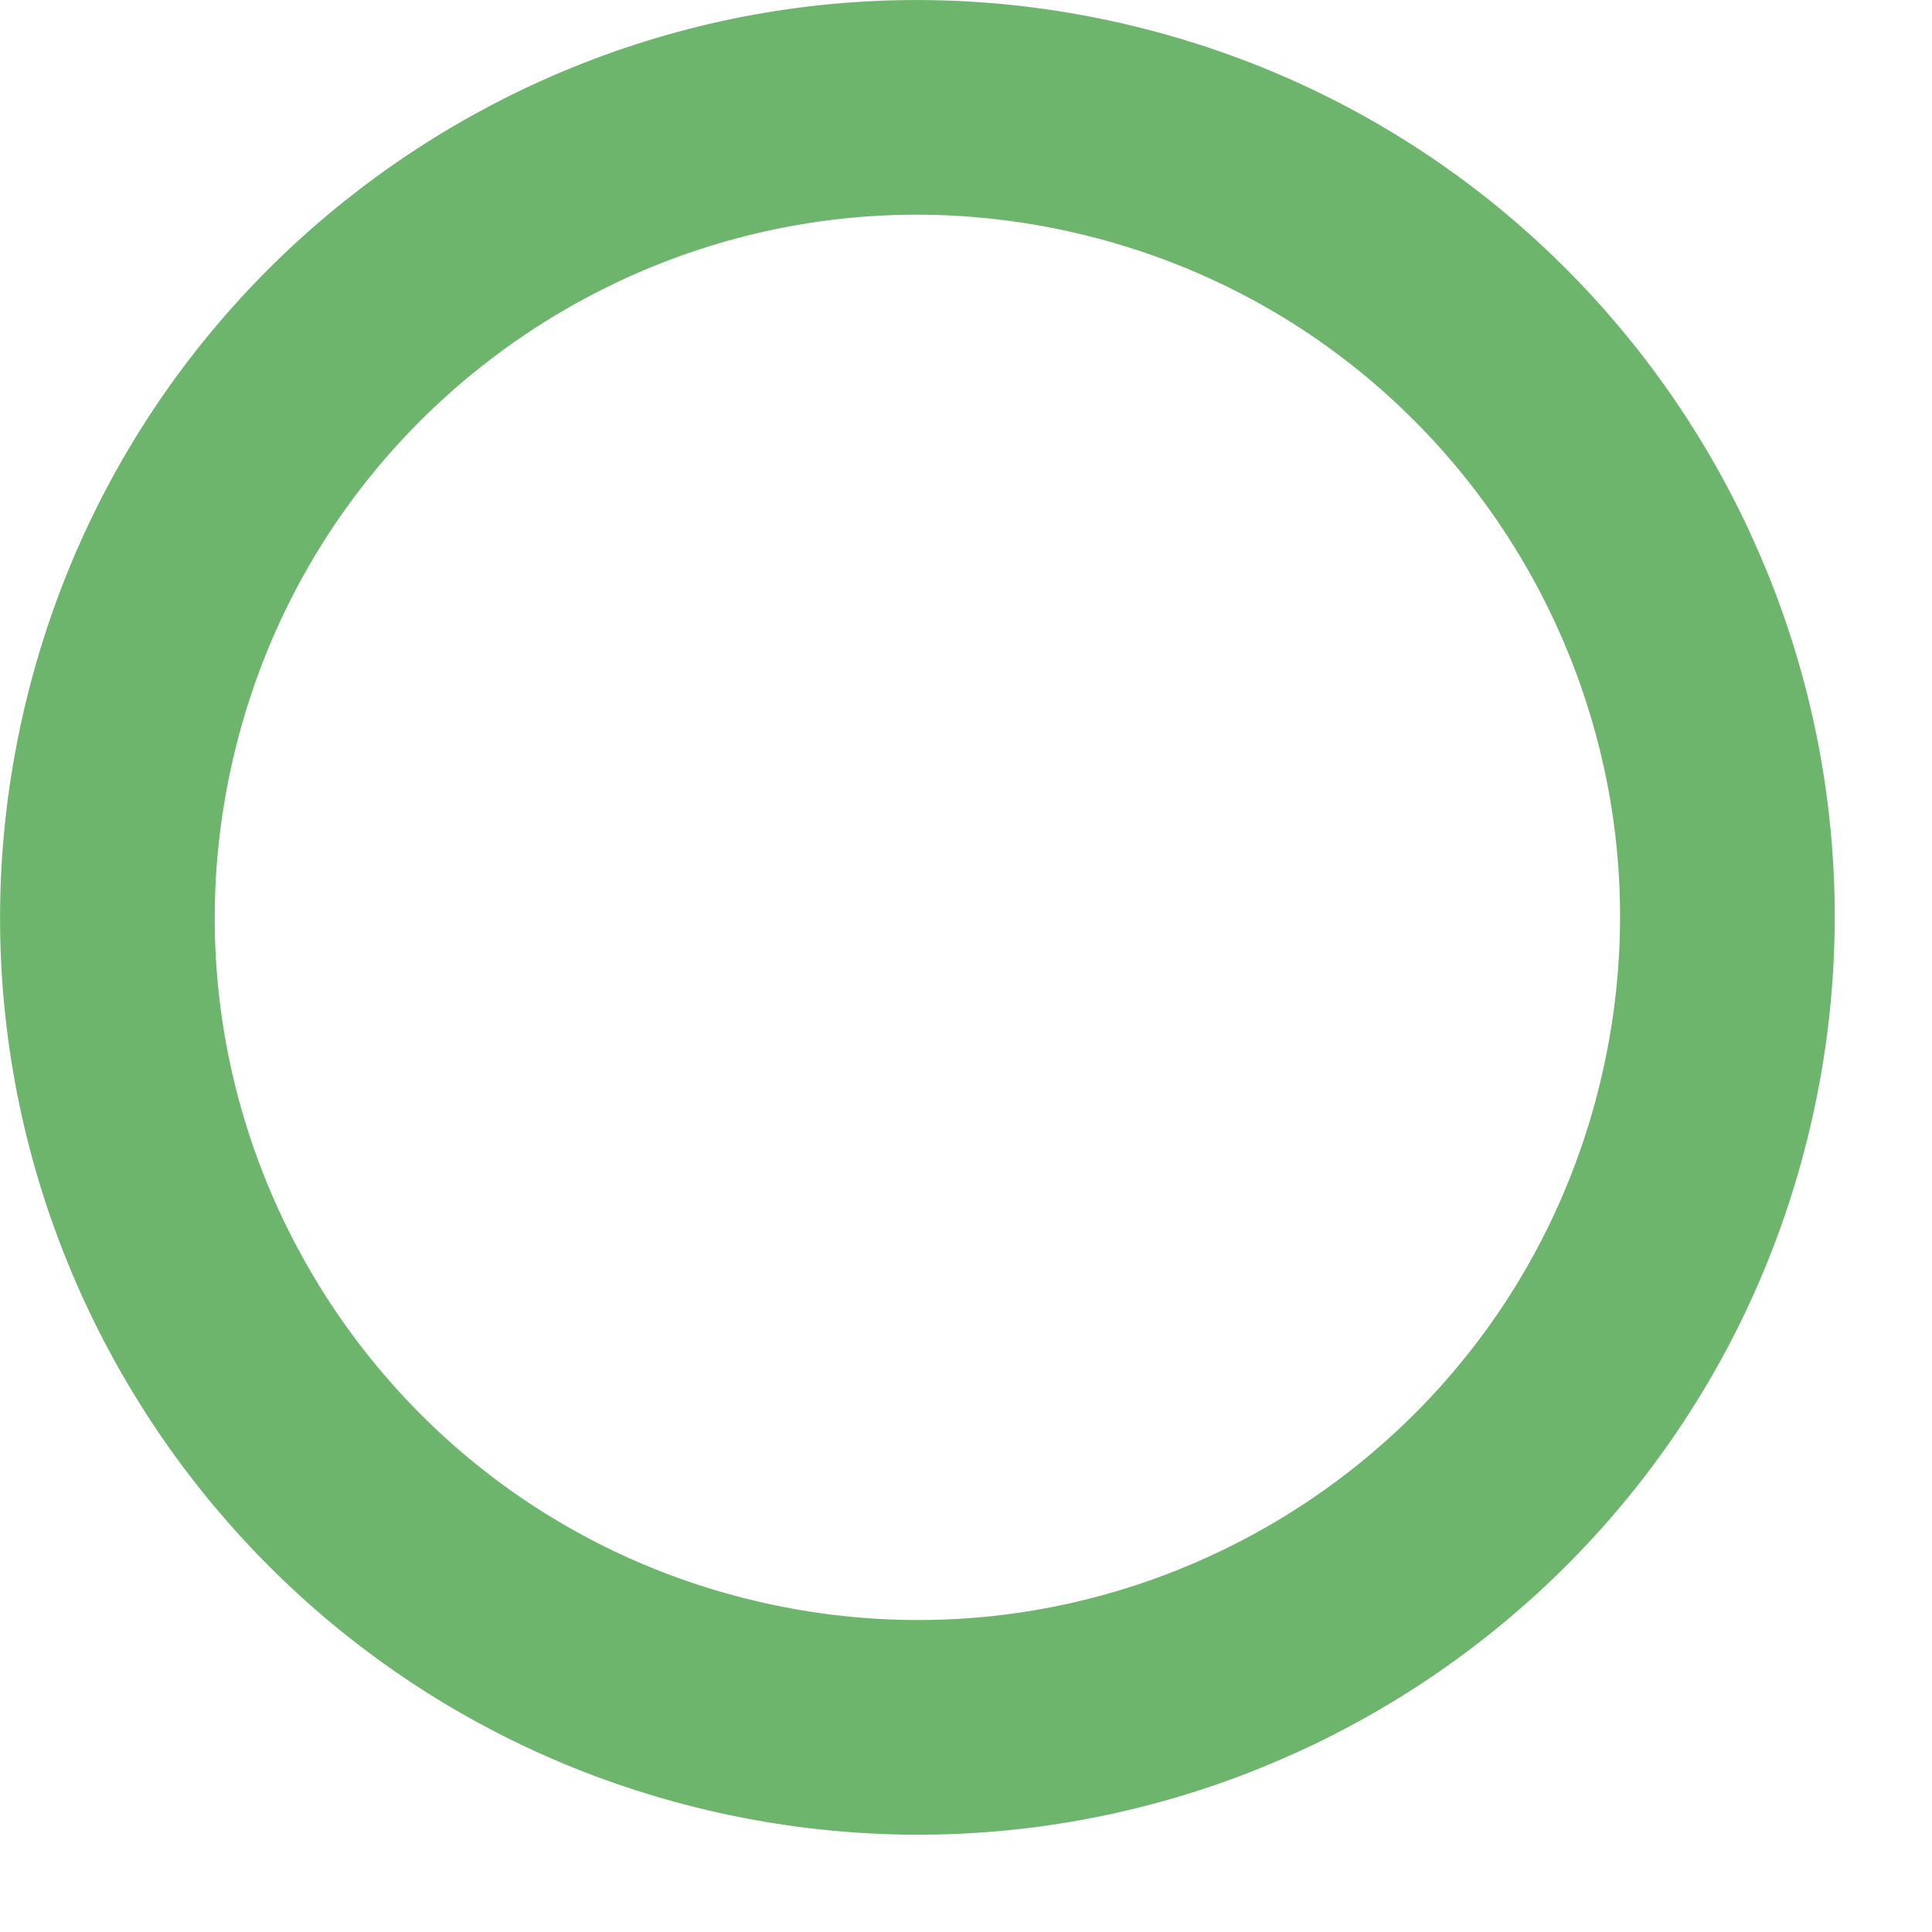
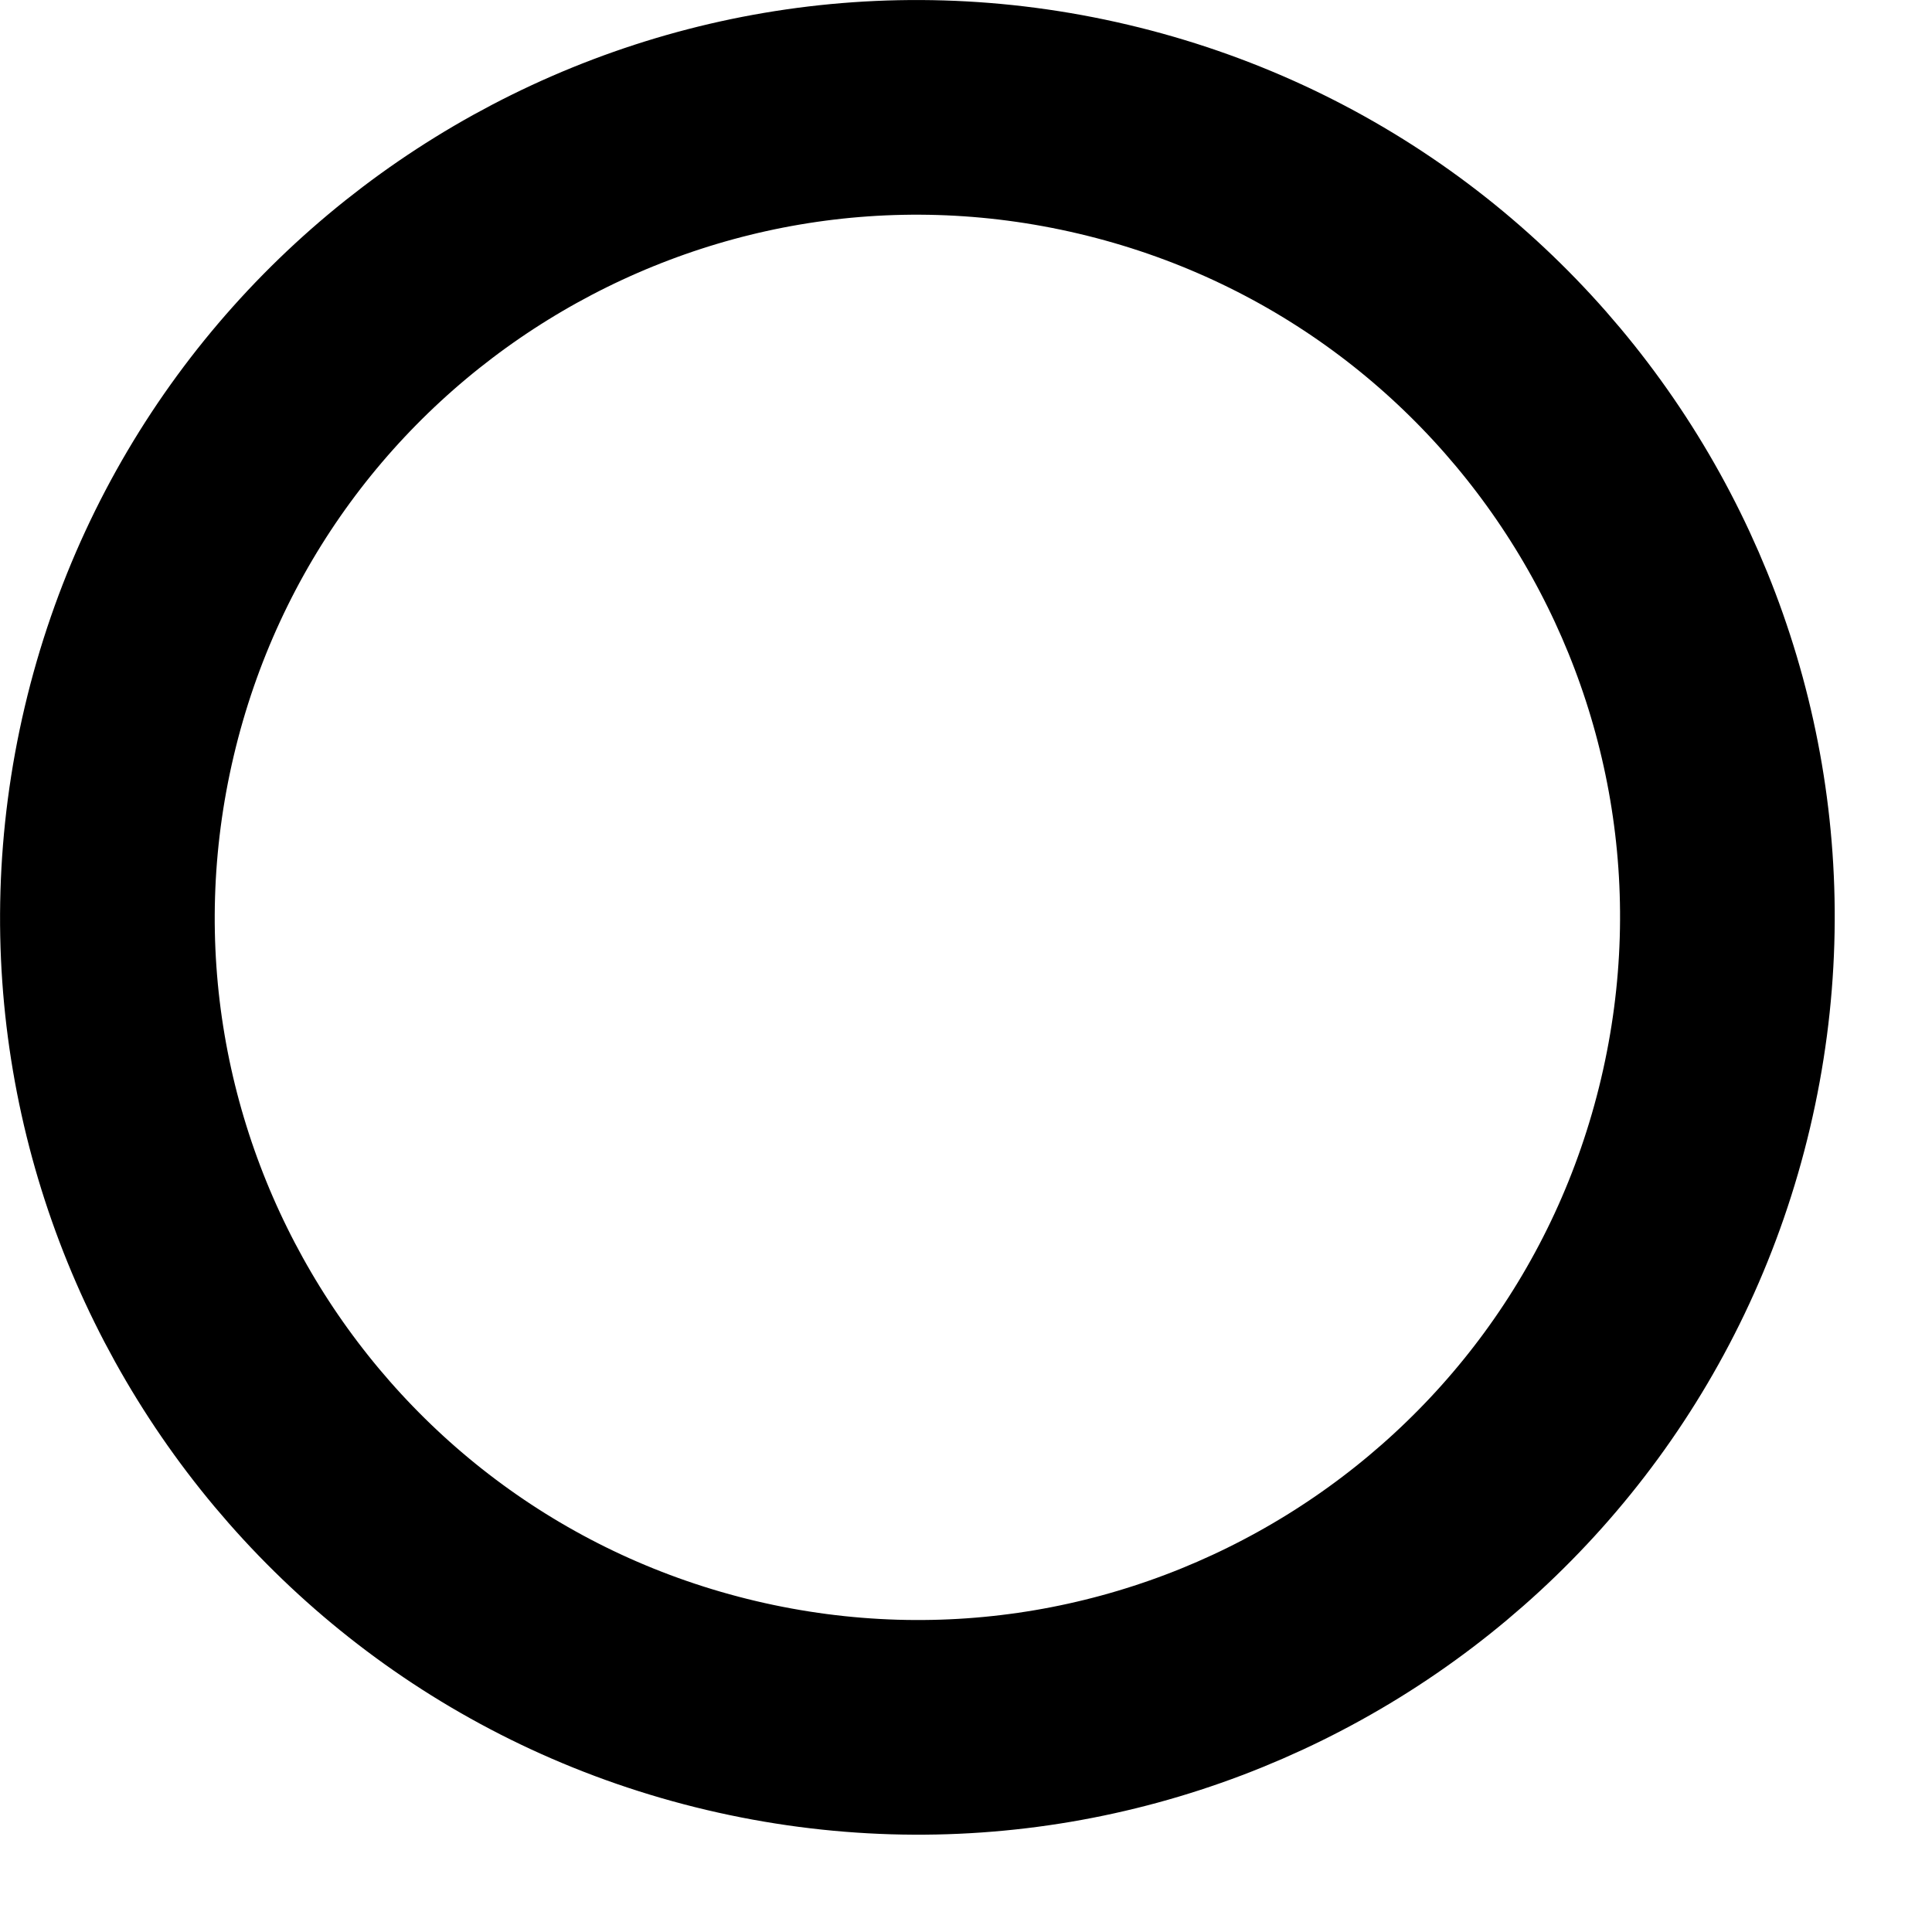
<svg xmlns="http://www.w3.org/2000/svg" width="18" height="18" viewBox="0 0 18 18" fill="none">
-   <path d="M15.89 10.28C16.848 6.224 14.336 2.161 10.28 1.204C6.225 0.246 2.161 2.758 1.204 6.814C0.247 10.869 2.758 14.933 6.814 15.89C10.87 16.847 14.933 14.336 15.89 10.28Z" stroke="#6DB56D" stroke-width="2" stroke-miterlimit="10" />
+   <path d="M15.89 10.28C16.848 6.224 14.336 2.161 10.28 1.204C6.225 0.246 2.161 2.758 1.204 6.814C0.247 10.869 2.758 14.933 6.814 15.89C10.87 16.847 14.933 14.336 15.89 10.28Z" stroke="currentColor" stroke-width="2" stroke-miterlimit="10" />
</svg>
